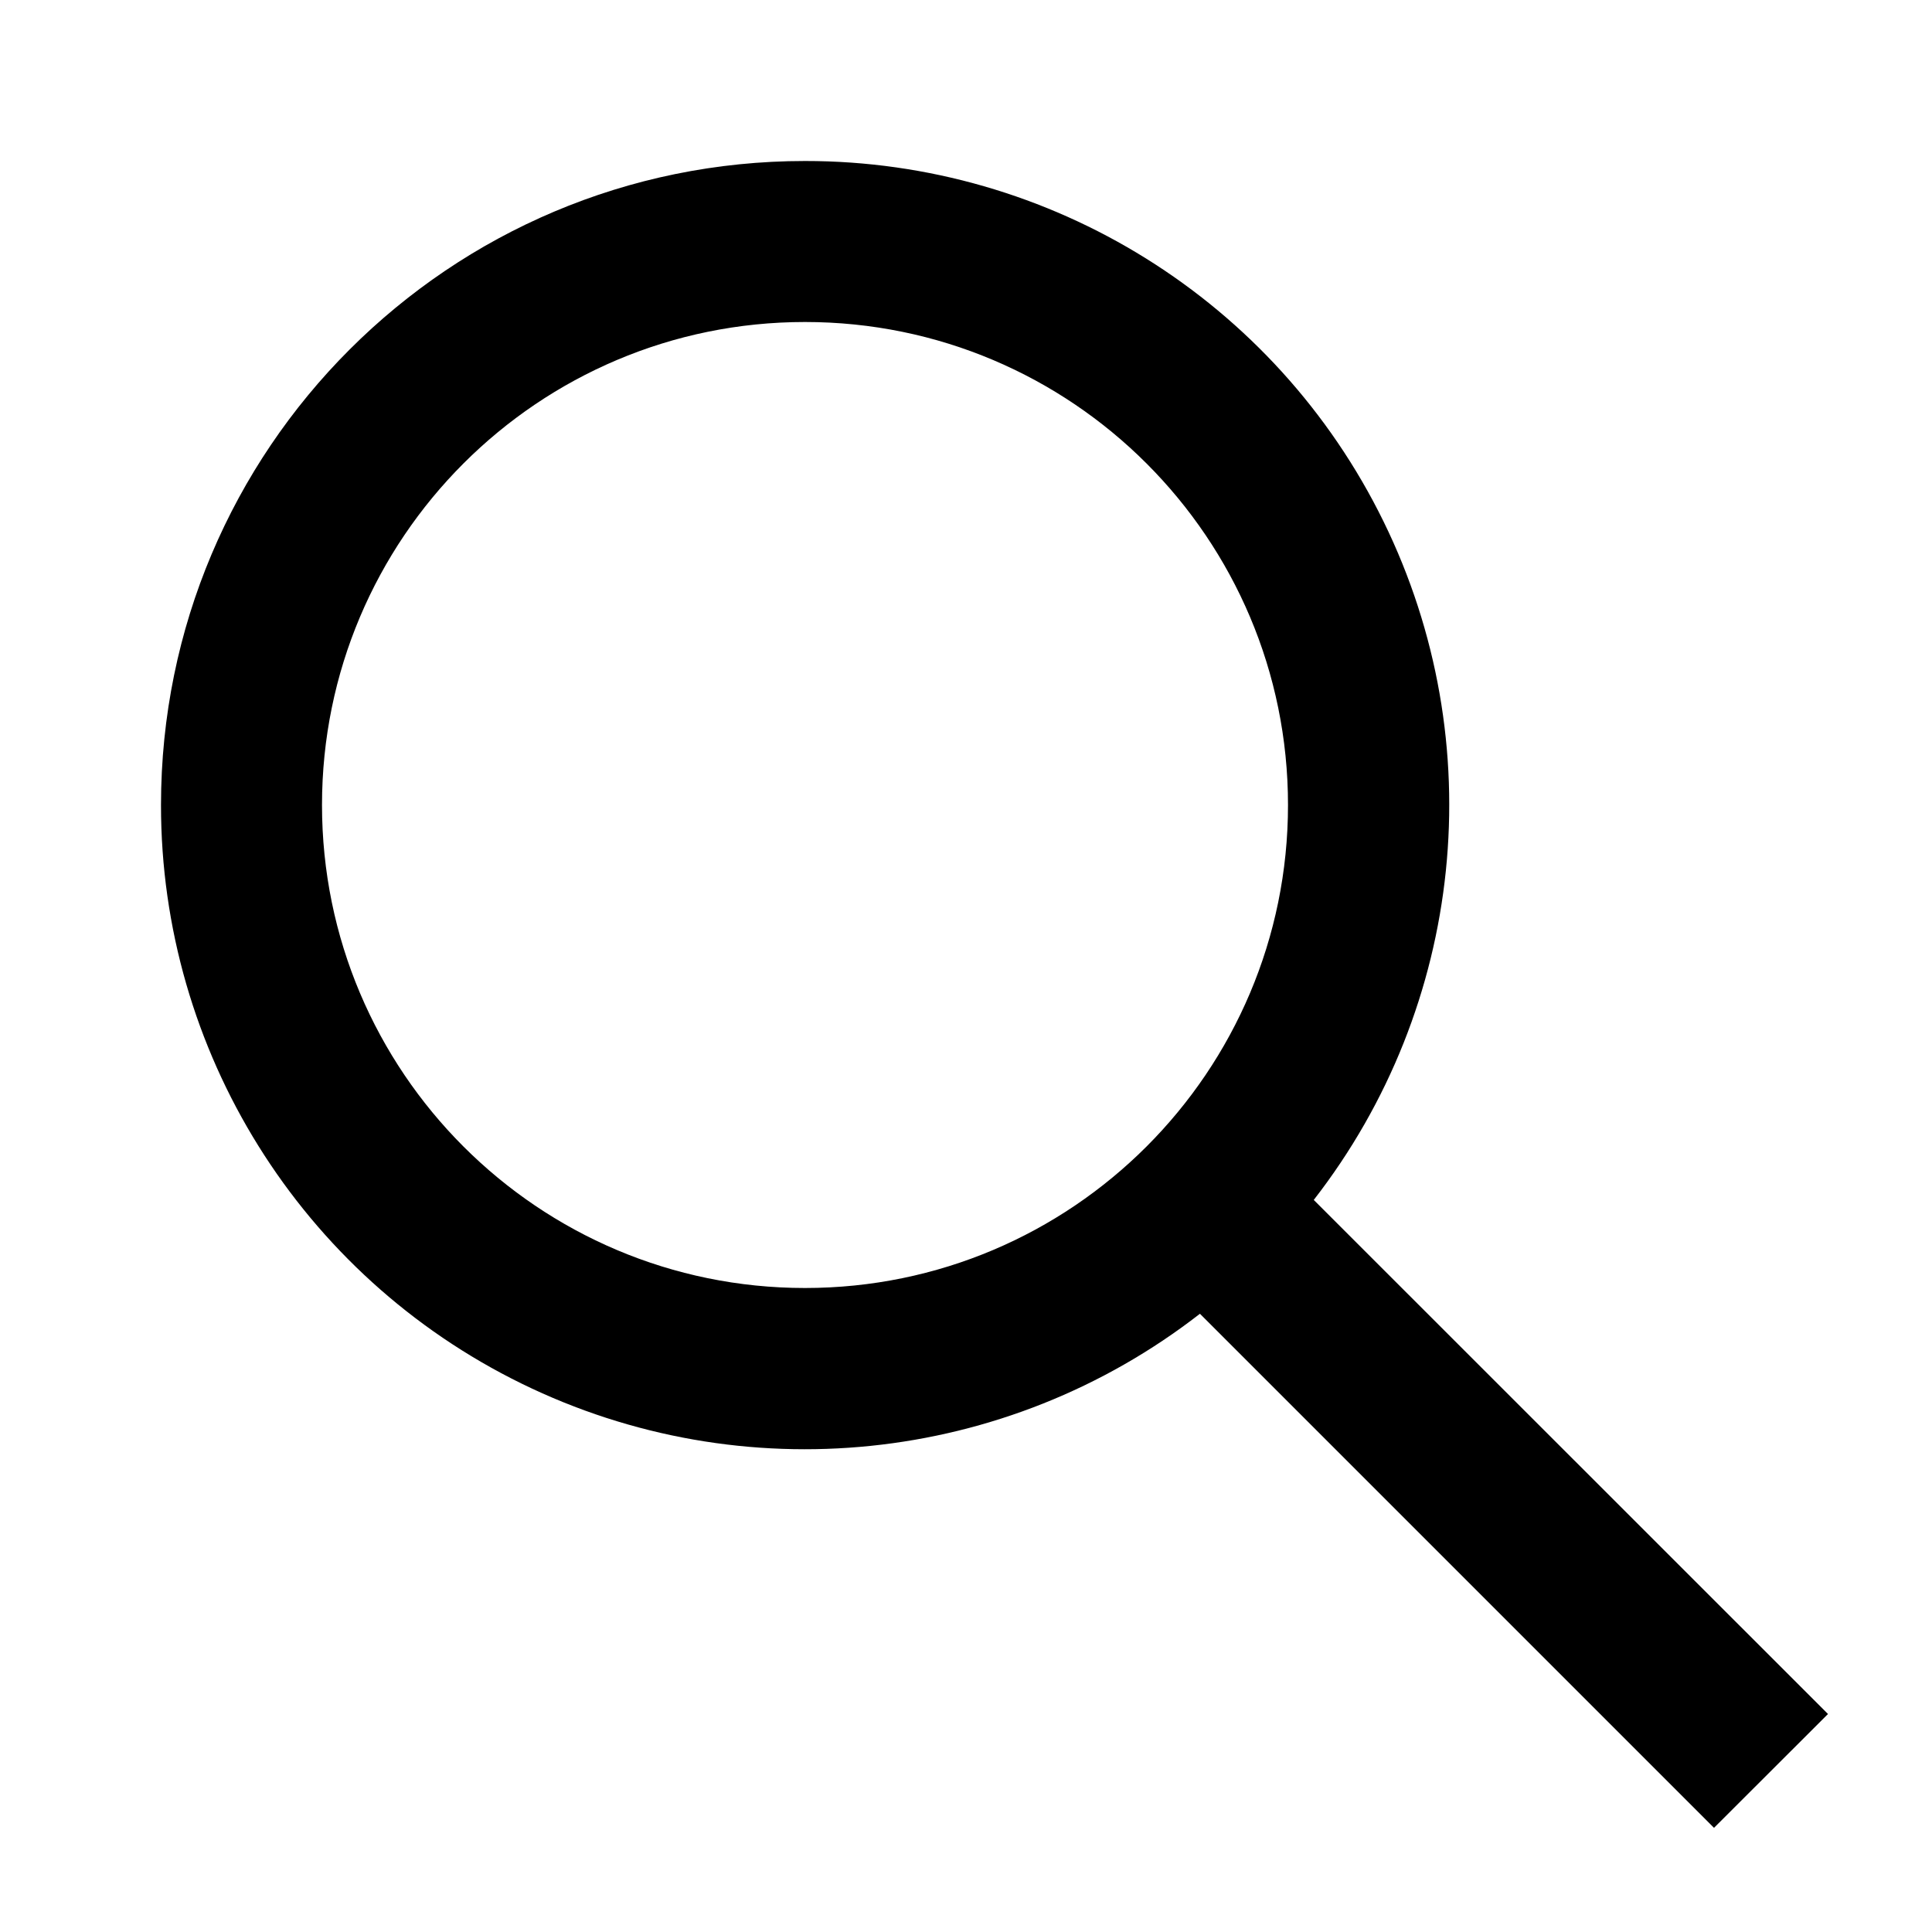
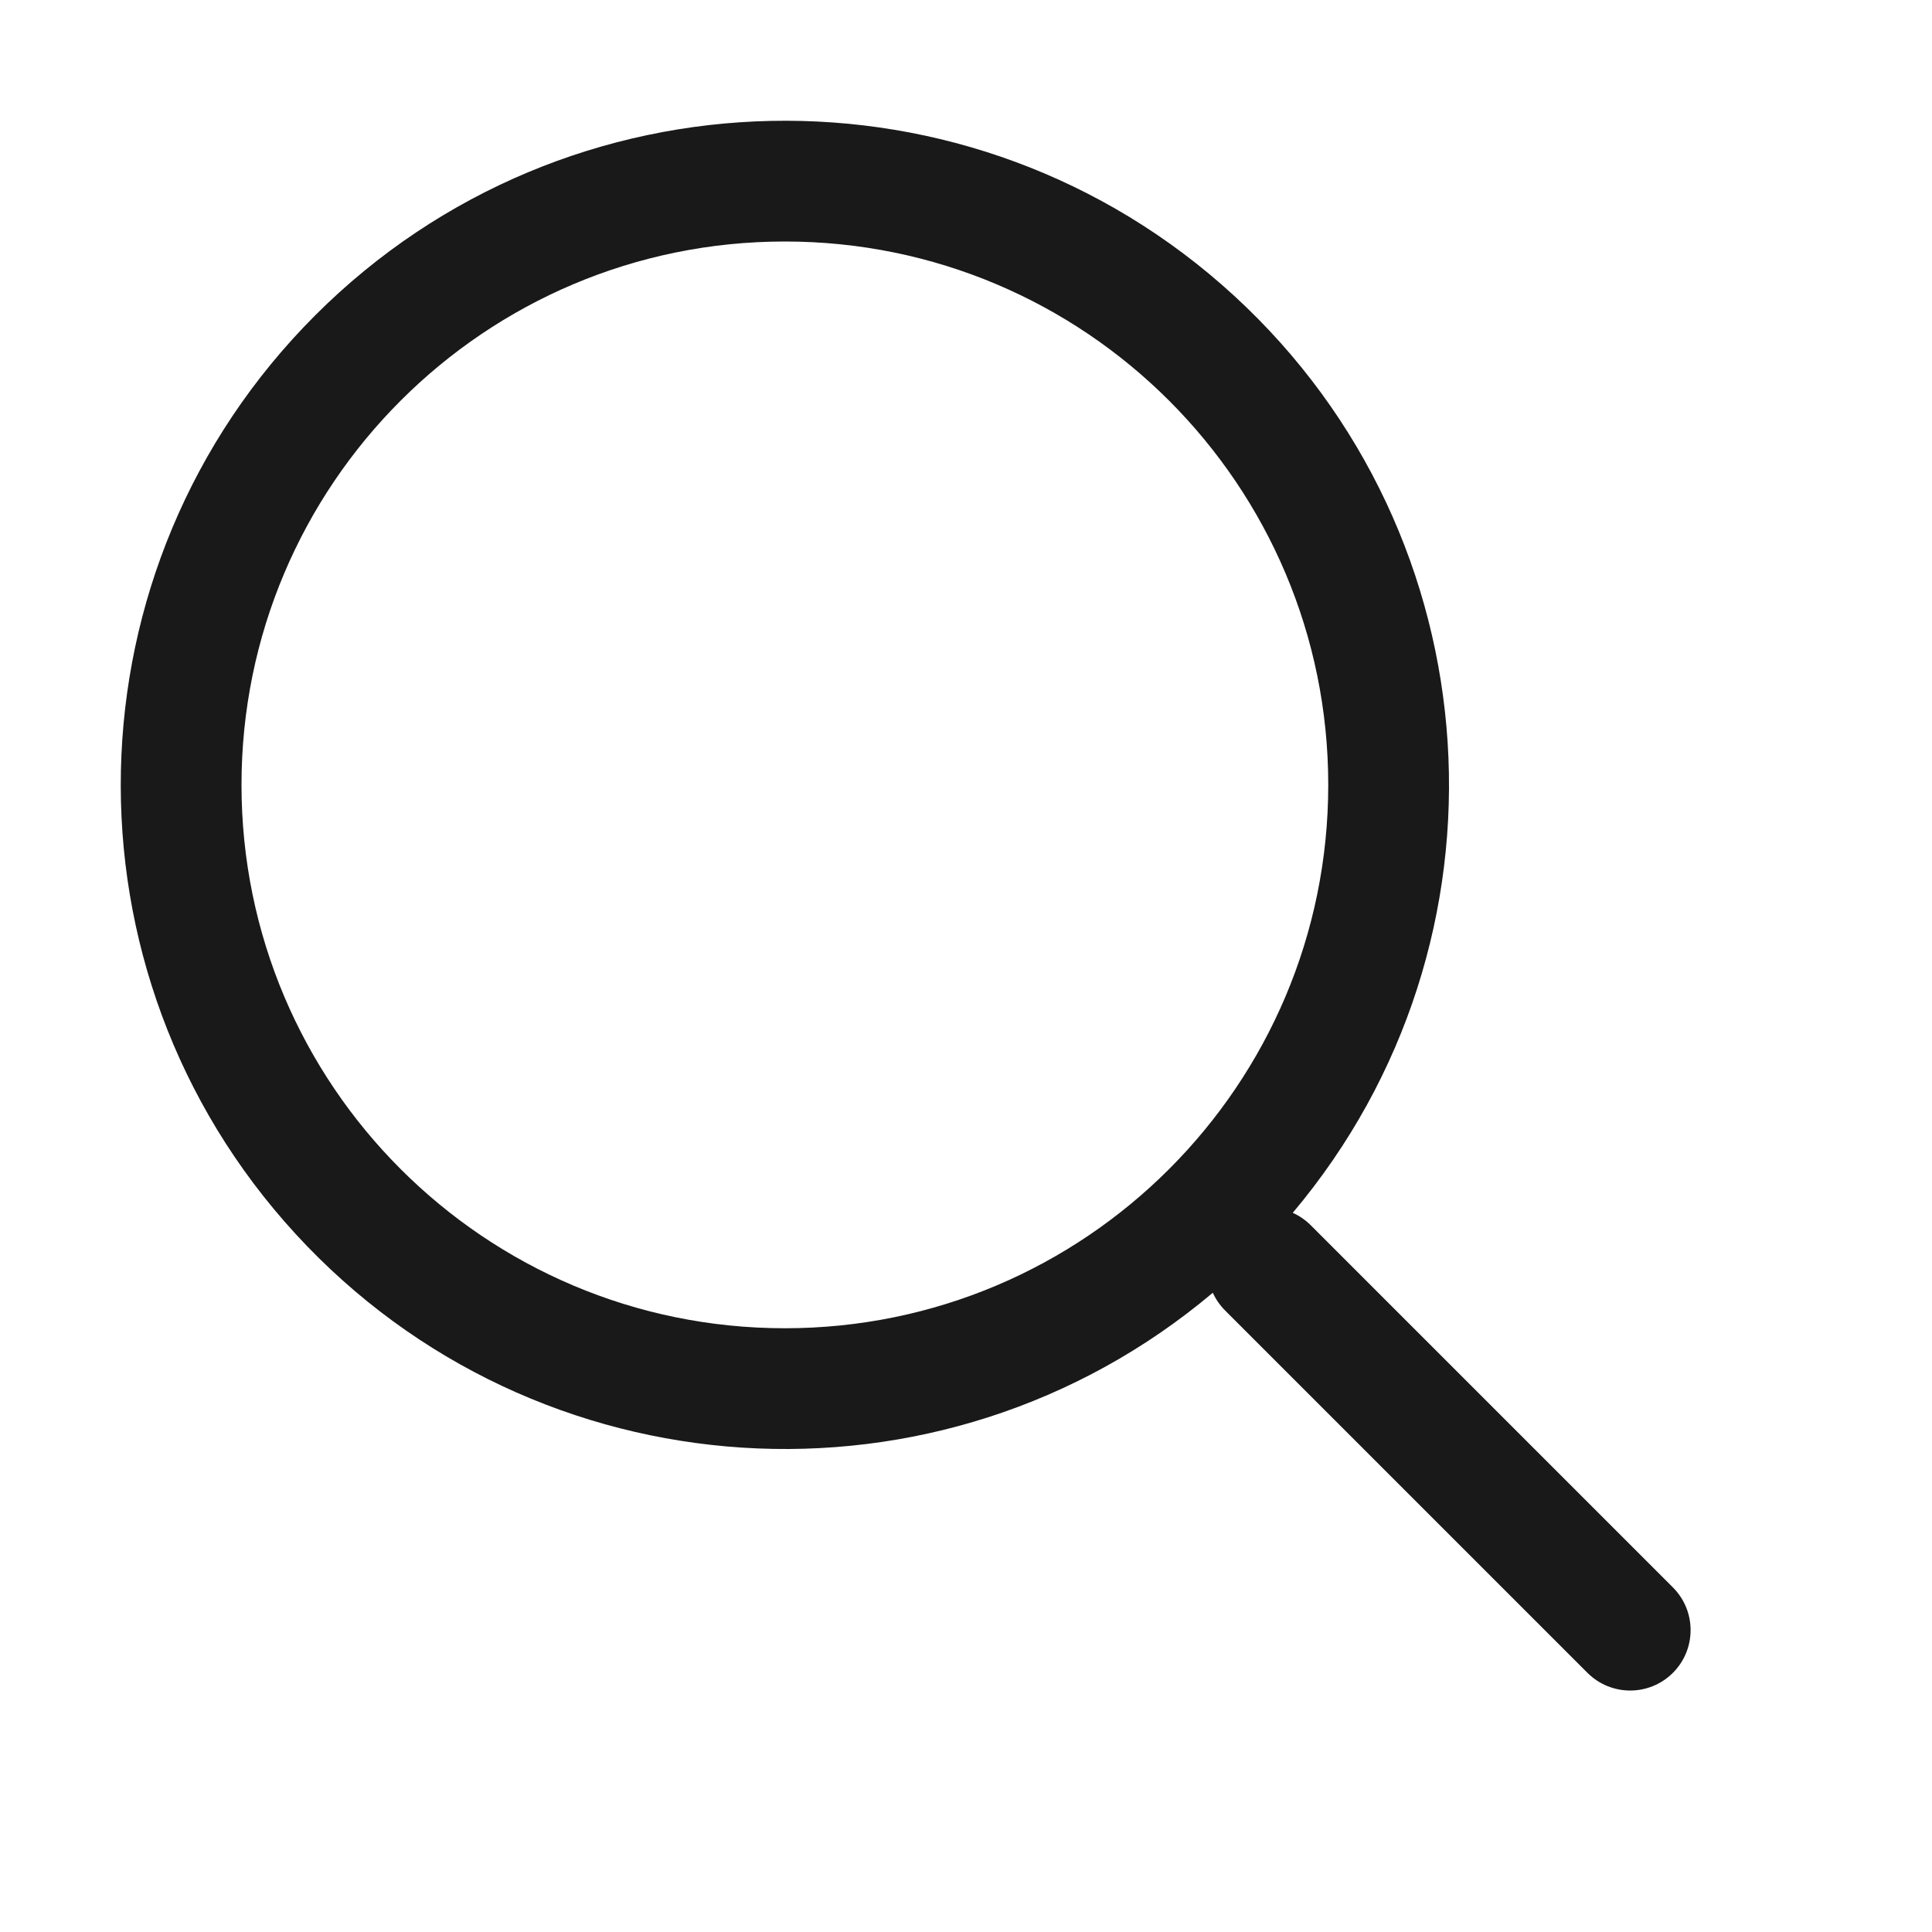
- <svg width="12" height="12" viewBox="0 0 12 12">
-   <path fill-rule="evenodd" d="M7.453 8.16A3.999 3.999 0 0 1 1 5c0-2.21 1.79-4 4-4a3.999 3.999 0 0 1 3.16 6.453l3.194 3.193-.708.707zM8 5a3 3 0 1 1-6 0 3 3 0 0 1 6 0" clip-rule="evenodd" />
+ <svg width="16" height="16" viewBox="0 0 16 16">
+   <path fill-opacity=".9" fill-rule="evenodd" d="M11 6.5a4.5 4.5 0 1 1-9 0 4.5 4.5 0 0 1 9 0m-.956 4.206a5.5 5.5 0 1 1 .662-.662.5.5 0 0 1 .148.102l3 3a.5.5 0 1 1-.707.708l-3-3a.5.5 0 0 1-.103-.148" clip-rule="evenodd" />
</svg>
